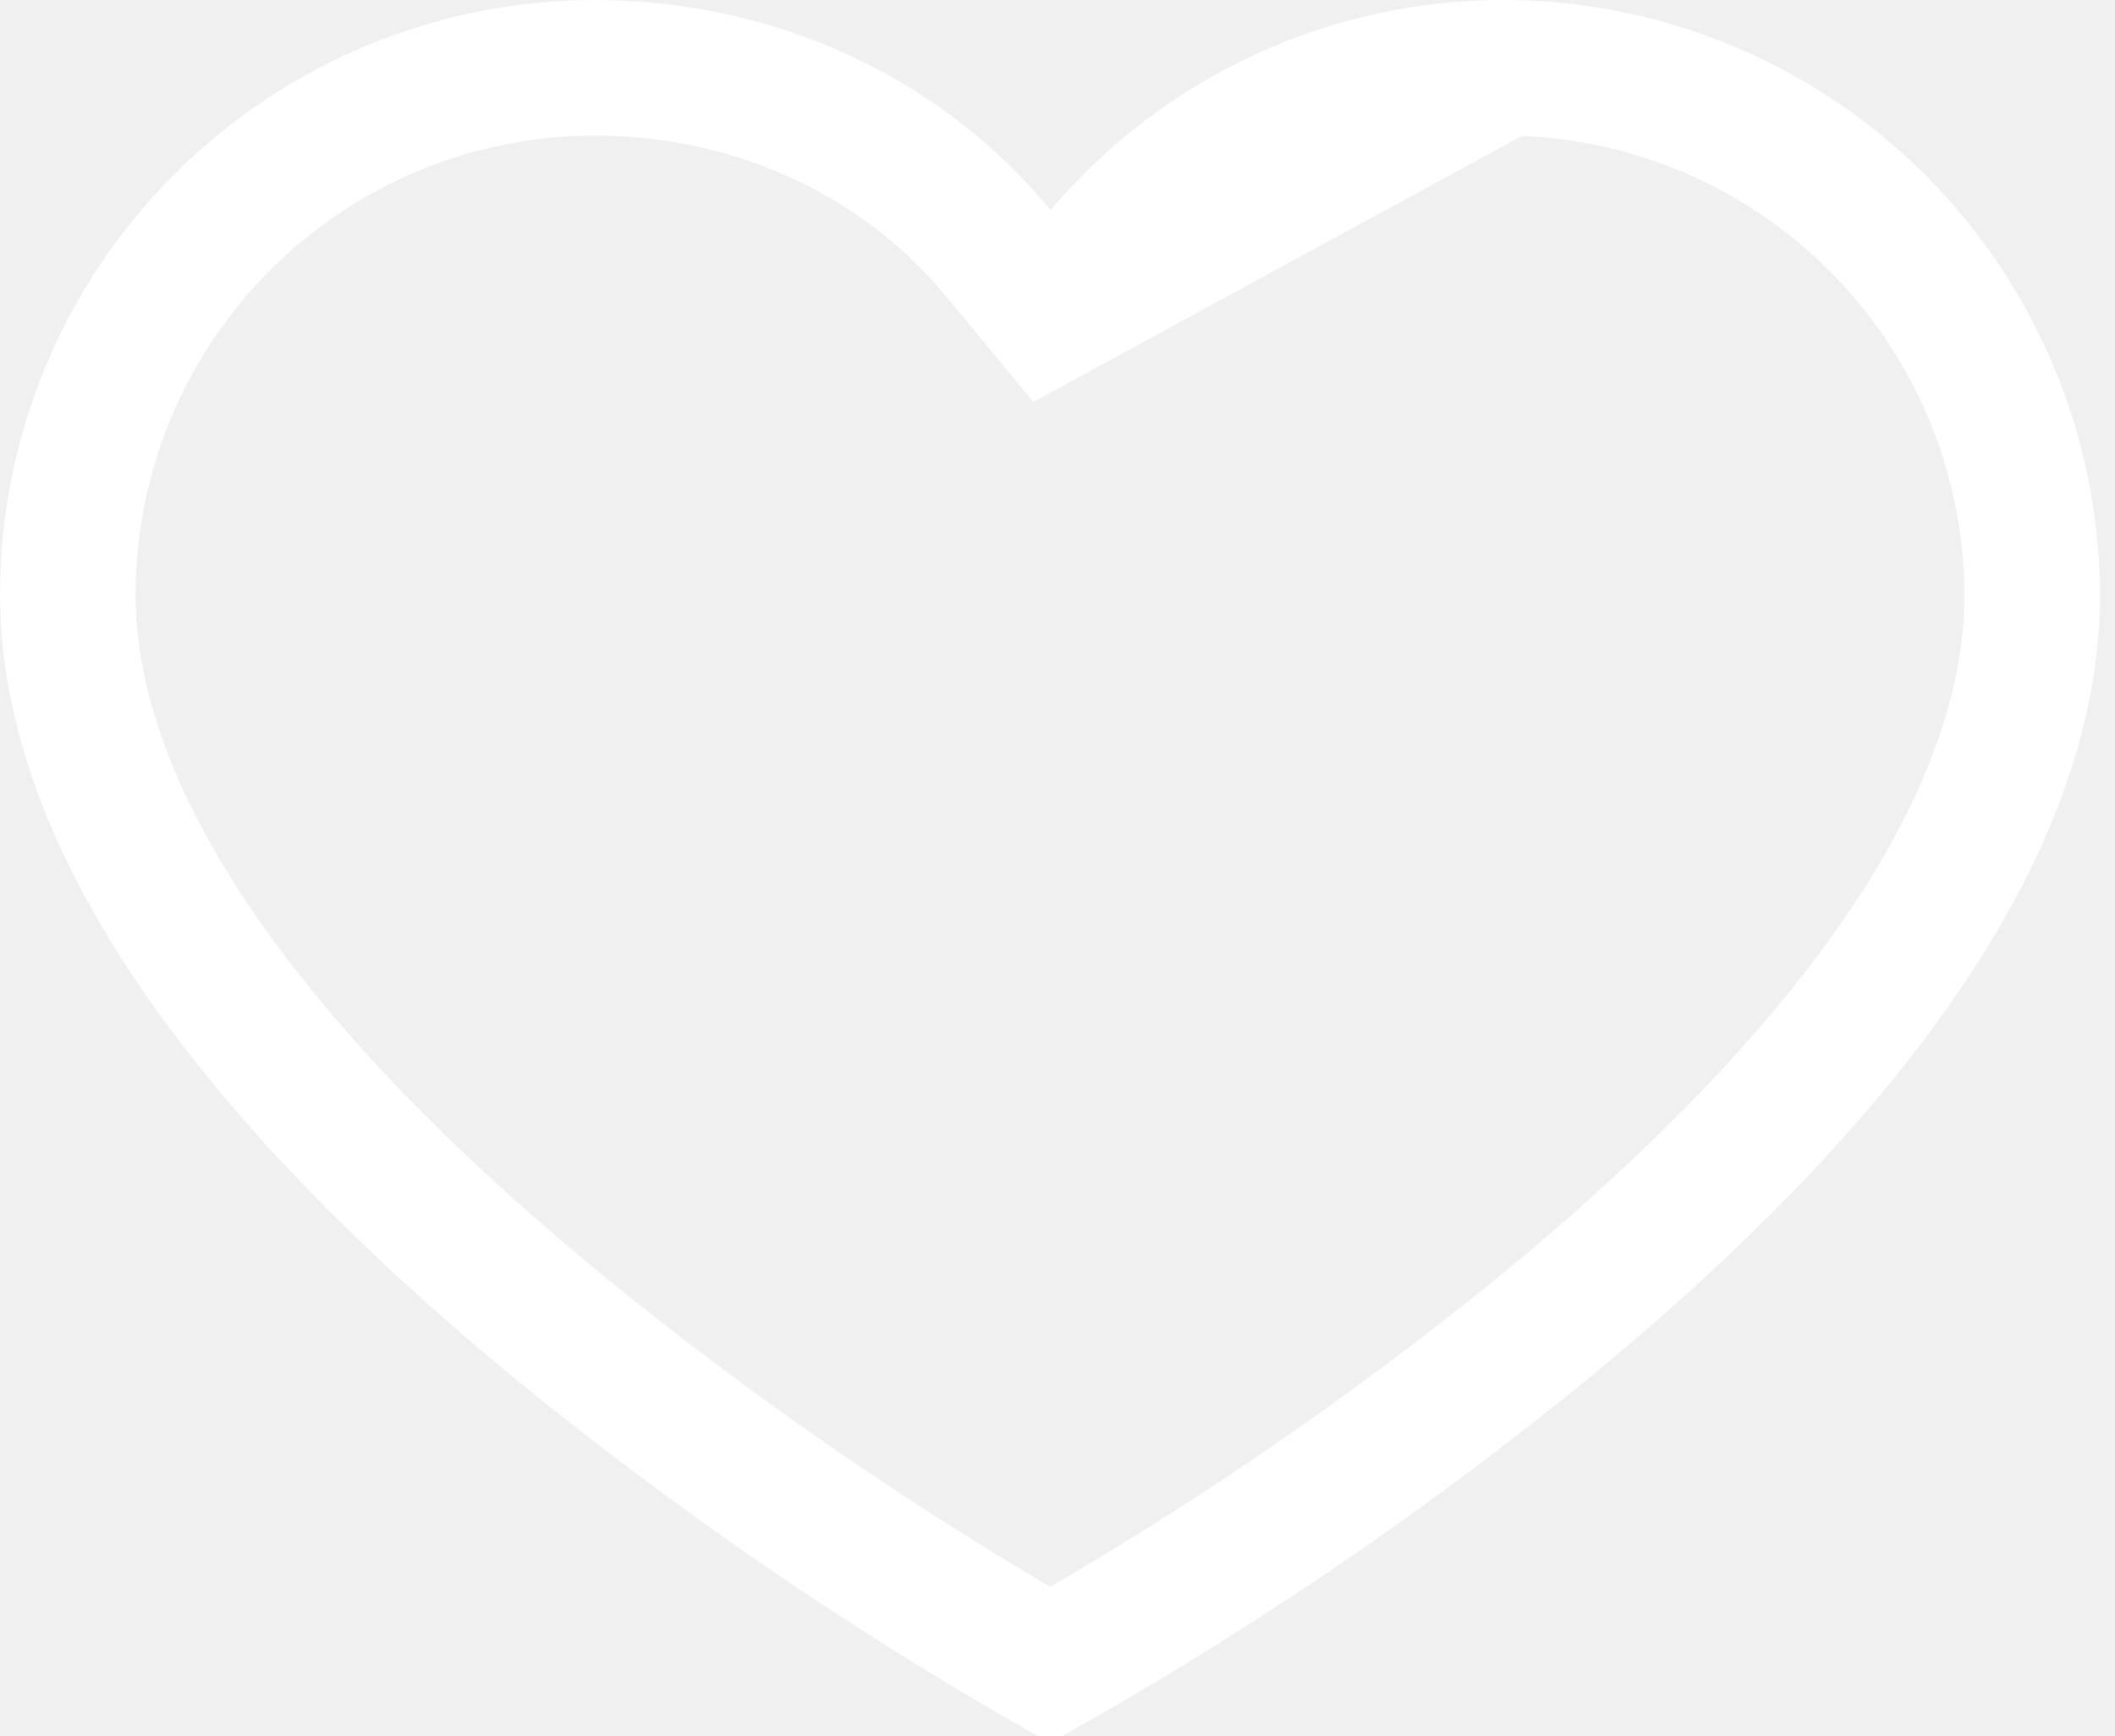
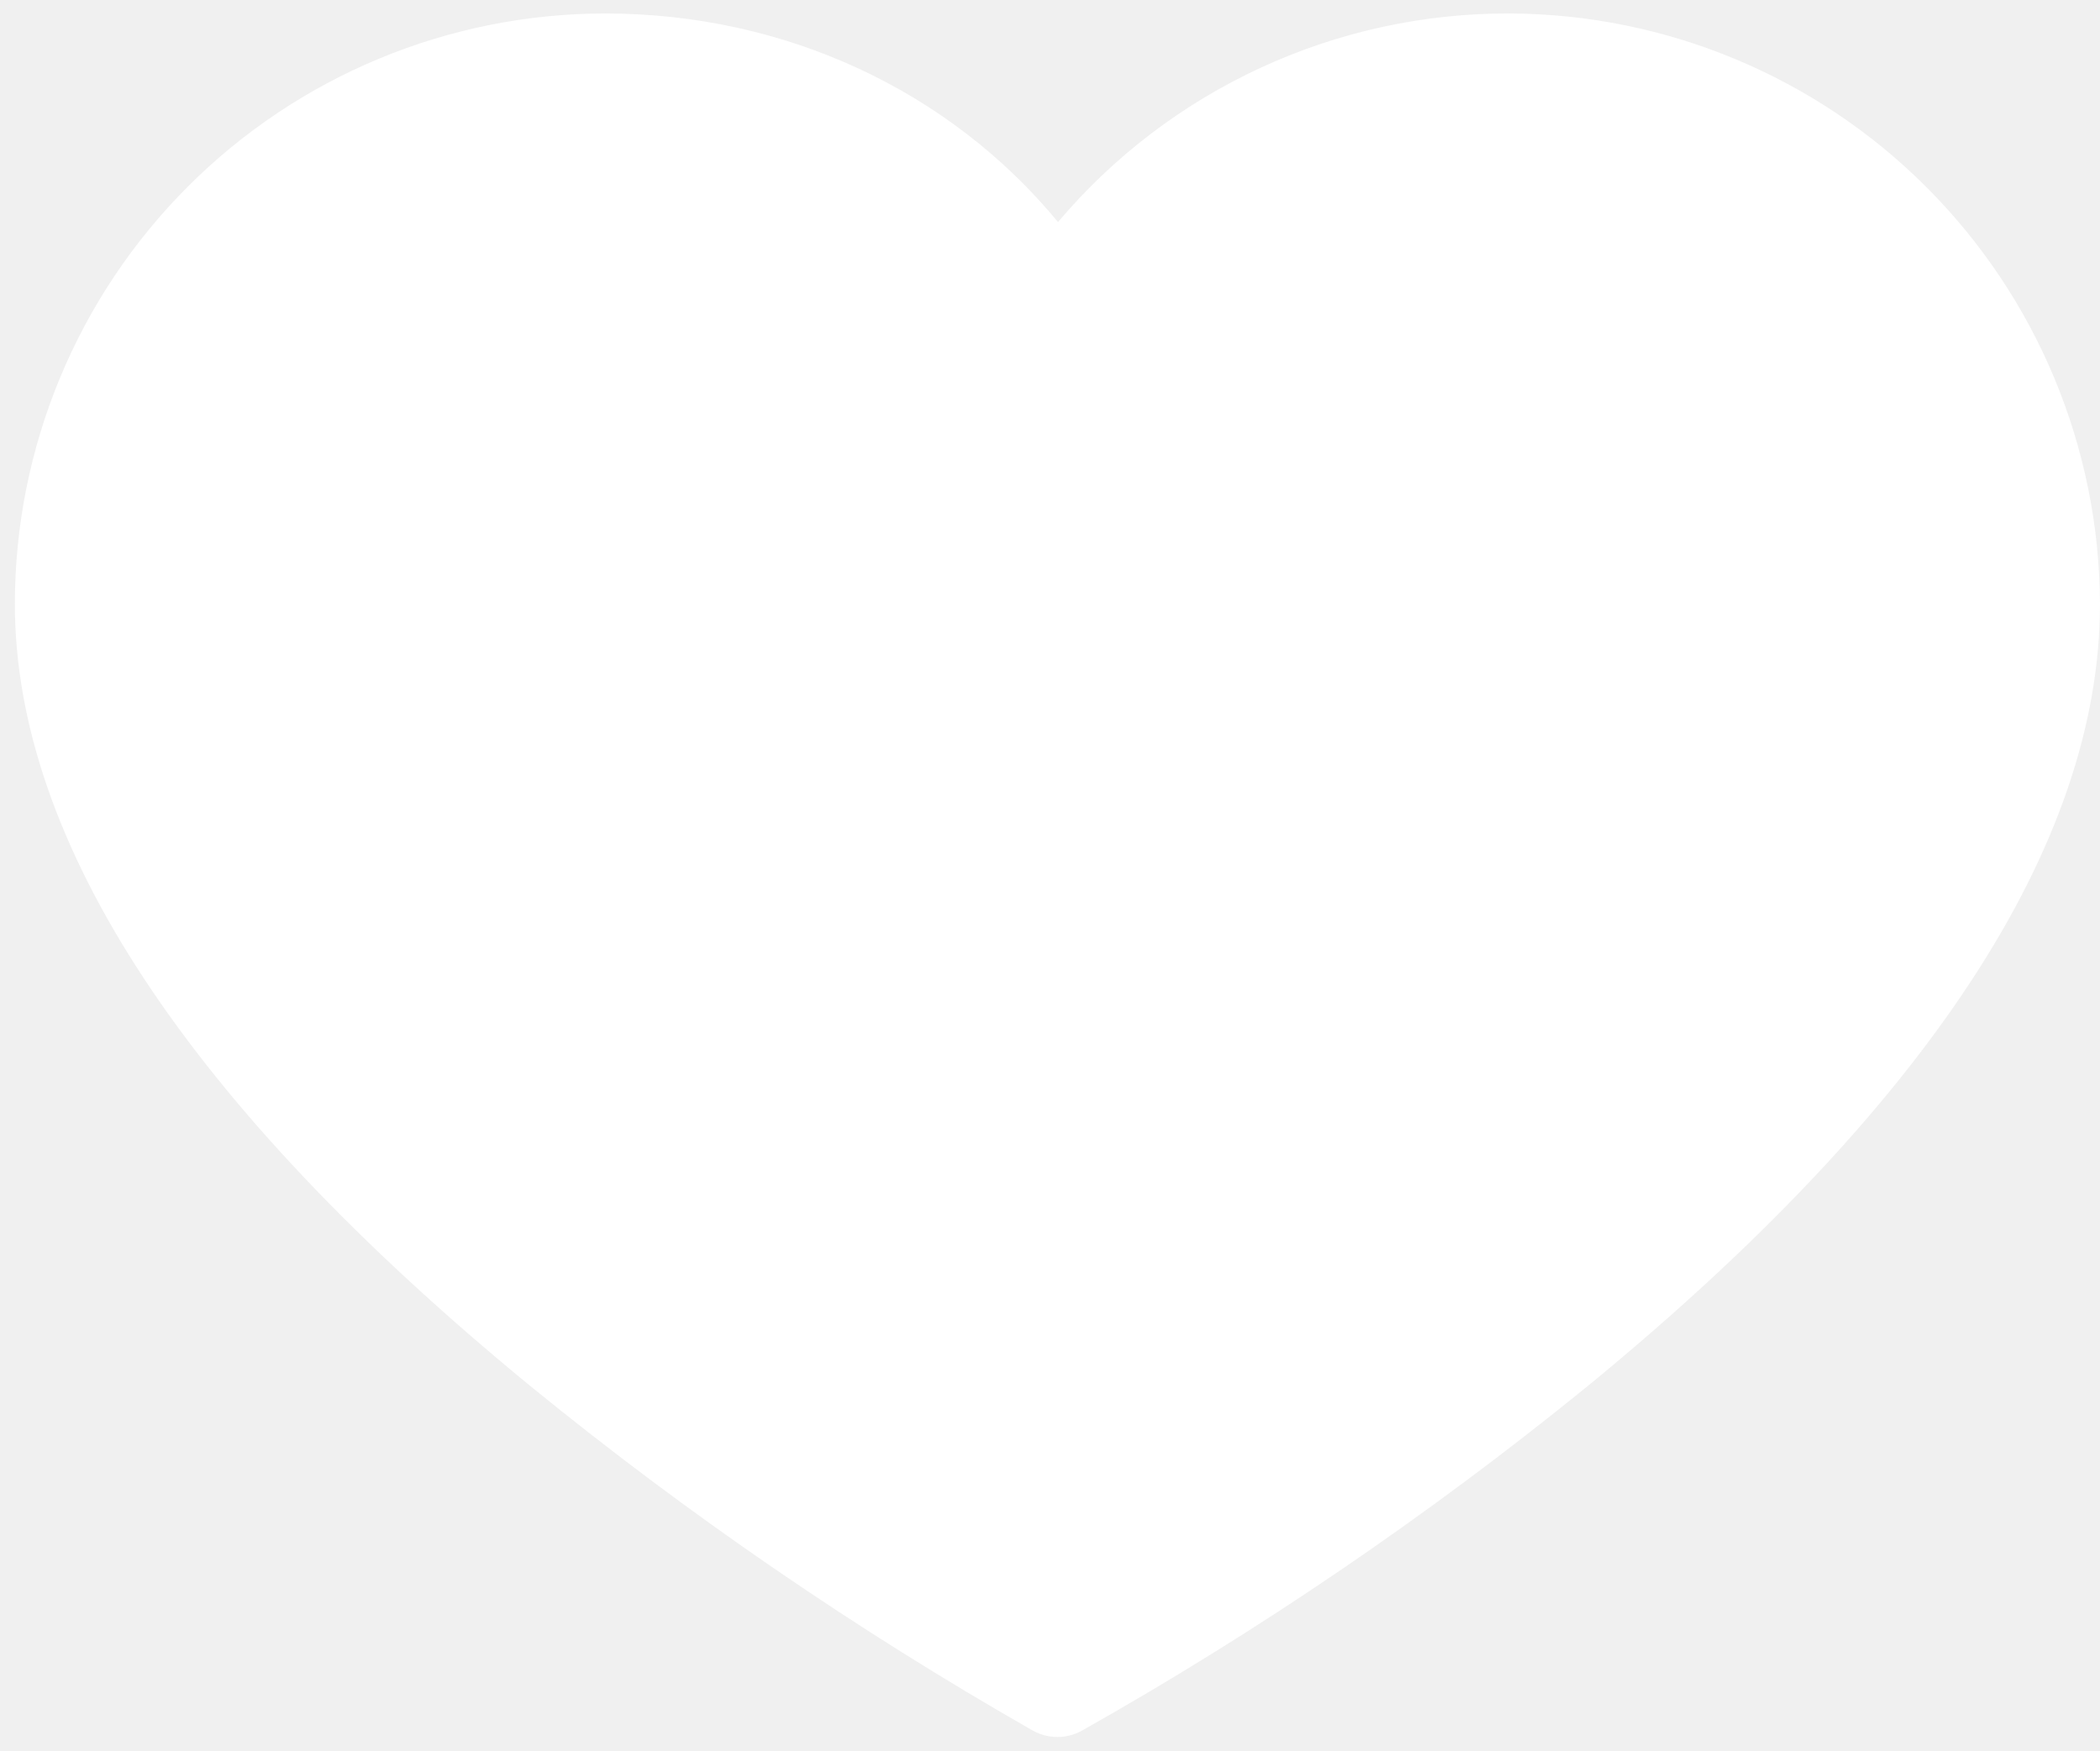
- <svg xmlns="http://www.w3.org/2000/svg" width="78" height="64" viewBox="0 0 78 64" fill="none">
-   <path d="M38.721 11.643L36.817 9.336C33.272 5.042 27.878 2.501 21.92 2.5C16.771 2.507 11.835 4.555 8.195 8.195C4.554 11.836 2.506 16.772 2.5 21.92C2.501 29.578 8.135 38.694 20.692 49.004C26.357 53.621 32.388 57.769 38.726 61.407C45.066 57.809 51.097 53.693 56.757 49.099C69.303 38.842 74.945 29.693 74.948 21.924C74.924 16.78 72.87 11.854 69.232 8.216C65.594 4.577 60.665 2.523 55.519 2.5L38.721 11.643ZM38.721 11.643L40.653 9.36M38.721 11.643L40.653 9.36M40.653 9.36C42.481 7.201 44.758 5.468 47.327 4.283C49.895 3.098 52.691 2.489 55.519 2.5L40.653 9.36Z" stroke="white" stroke-width="5" />
+ <svg xmlns="http://www.w3.org/2000/svg" width="78" height="65" viewBox="0 0 78 65" fill="none">
+   <path d="M56.082 0.5C52.888 0.488 49.731 1.175 46.831 2.513C43.931 3.851 41.36 5.807 39.297 8.245C35.259 3.353 29.147 0.5 22.47 0.5C16.659 0.507 11.088 2.818 6.979 6.927C2.87 11.037 0.558 16.608 0.552 22.419C0.552 31.266 6.981 41.029 19.661 51.438C25.531 56.224 31.788 60.514 38.368 64.266C38.644 64.419 38.955 64.499 39.271 64.5C39.587 64.501 39.898 64.422 40.175 64.271C46.76 60.56 53.019 56.3 58.888 51.537C71.57 41.17 78 31.373 78 22.419C77.974 16.614 75.657 11.053 71.552 6.948C67.447 2.843 61.887 0.526 56.082 0.5Z" fill="white" />
</svg>
